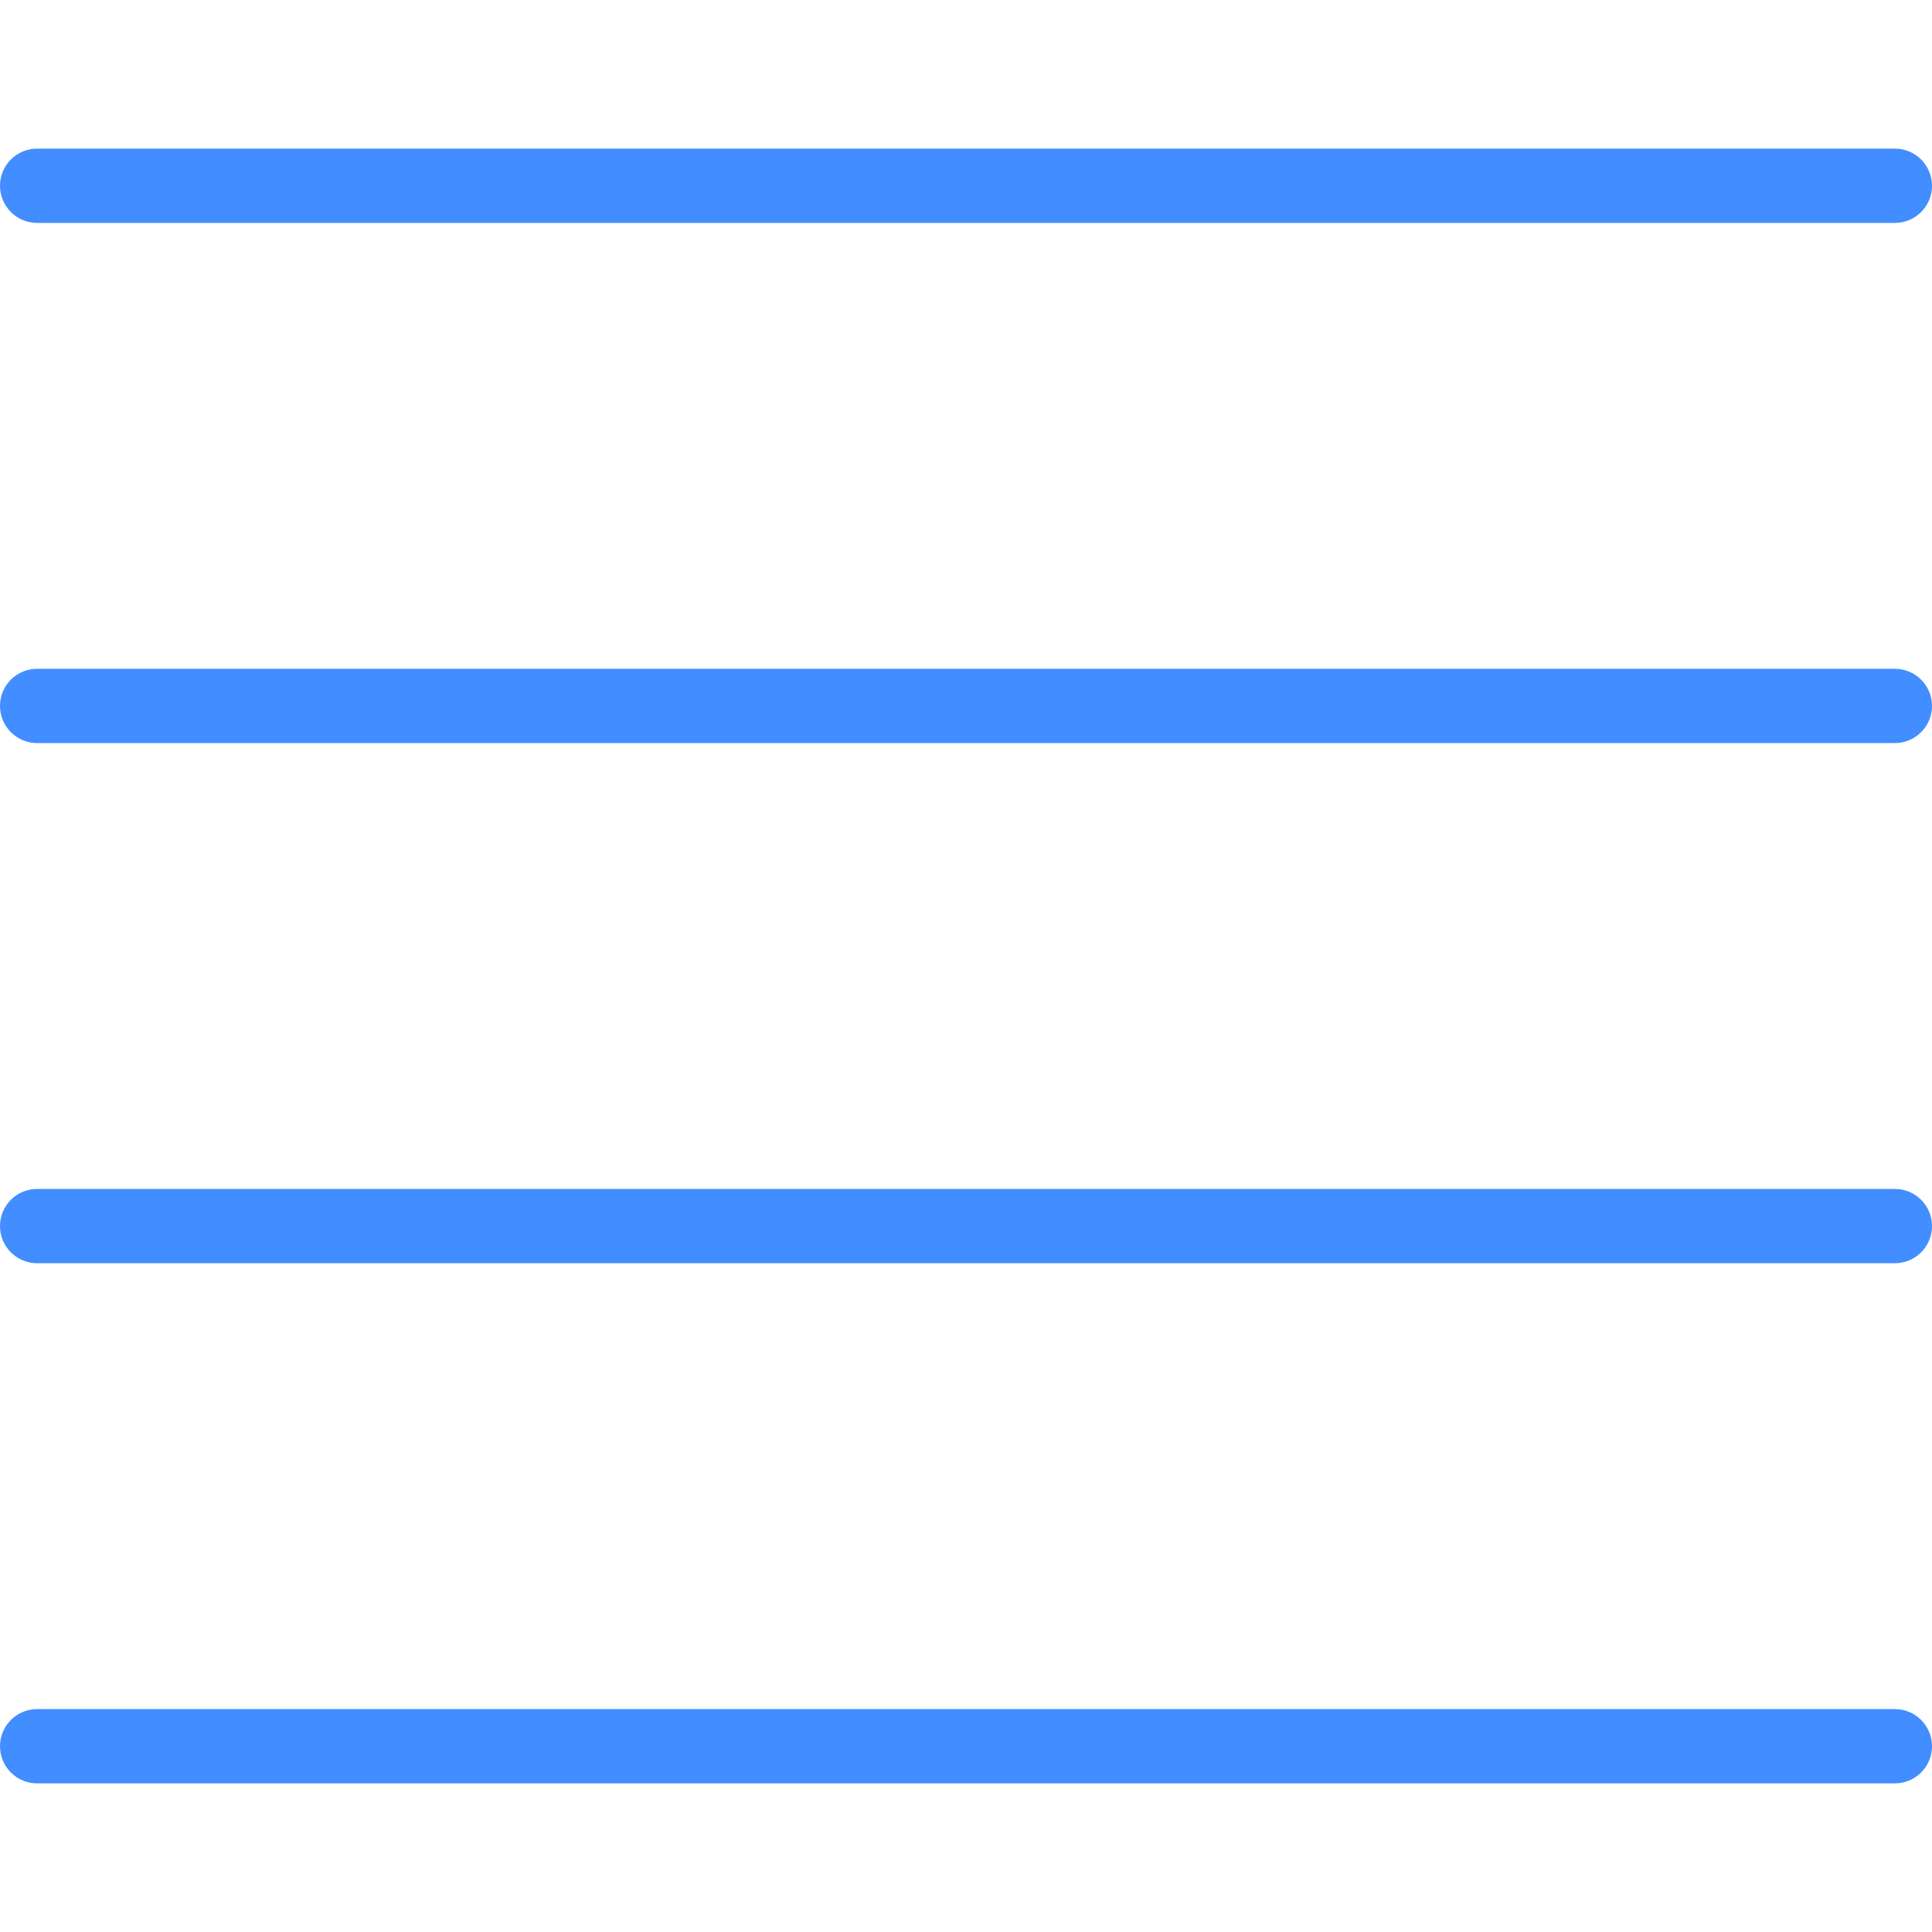
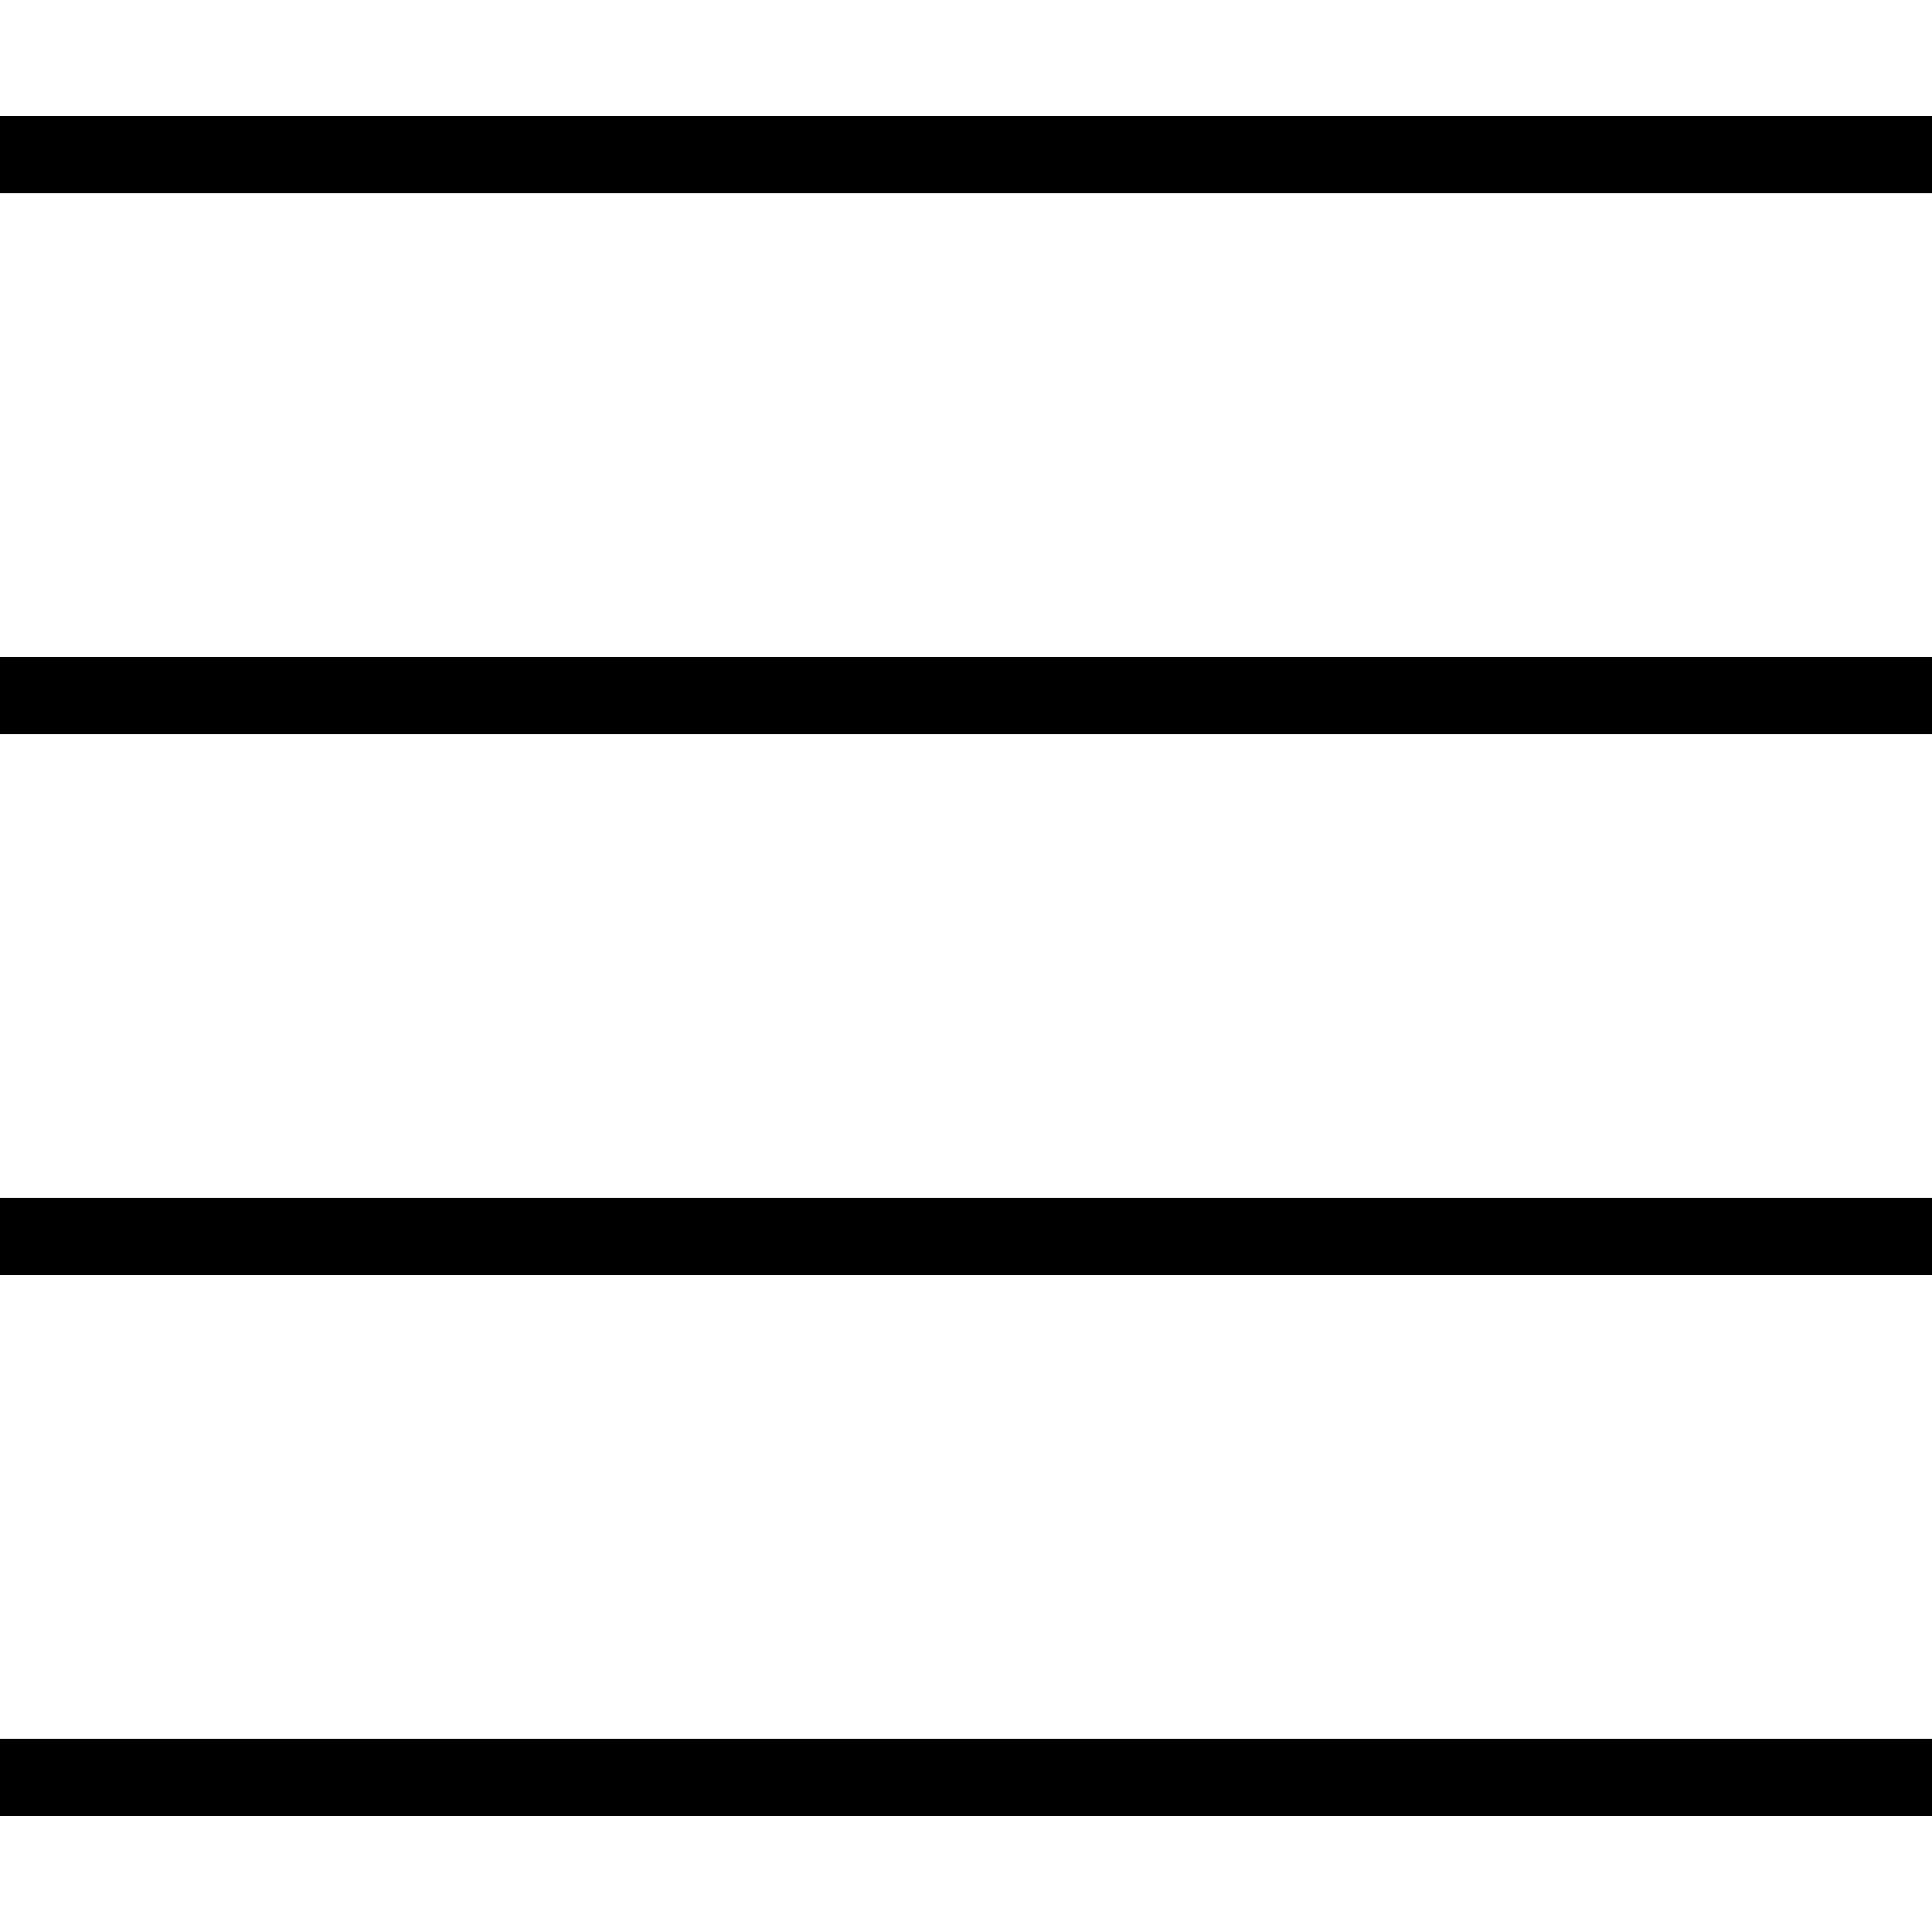
- <svg xmlns="http://www.w3.org/2000/svg" version="1.1" id="Capa_1" x="0px" y="0px" viewBox="0 0 512 512" style="enable-background:new 0 0 512 512;" xml:space="preserve">
+ <svg xmlns="http://www.w3.org/2000/svg" version="1.1" id="Capa_1" x="0px" y="0px" viewBox="0 0 50 50" style="enable-background:new 0 0 50 50;" xml:space="preserve">
  <g>
-     <path style="fill:#428DFF;" d="M502.154,59.077H9.846C4.408,59.077,0,54.669,0,49.231s4.408-9.846,9.846-9.846h492.308   c5.438,0,9.846,4.408,9.846,9.846S507.592,59.077,502.154,59.077z" />
-     <path style="fill:#428DFF;" d="M502.154,196.923H9.846c-5.438,0-9.846-4.408-9.846-9.846c0-5.438,4.408-9.846,9.846-9.846h492.308   c5.438,0,9.846,4.408,9.846,9.846C512,192.515,507.592,196.923,502.154,196.923z" />
-     <path style="fill:#428DFF;" d="M502.154,334.769H9.846c-5.438,0-9.846-4.408-9.846-9.846c0-5.438,4.408-9.846,9.846-9.846h492.308   c5.438,0,9.846,4.408,9.846,9.846C512,330.361,507.592,334.769,502.154,334.769z" />
-     <path style="fill:#428DFF;" d="M502.154,472.615H9.846c-5.438,0-9.846-4.408-9.846-9.846c0-5.438,4.408-9.846,9.846-9.846h492.308   c5.438,0,9.846,4.408,9.846,9.846C512,468.207,507.592,472.615,502.154,472.615z" />
+     <rect y="3" width="50" height="2" />
+     <rect y="17" width="50" height="2" />
+     <rect y="31" width="50" height="2" />
+     <rect y="45" width="50" height="2" />
  </g>
  <g>
</g>
  <g>
</g>
  <g>
</g>
  <g>
</g>
  <g>
</g>
  <g>
</g>
  <g>
</g>
  <g>
</g>
  <g>
</g>
  <g>
</g>
  <g>
</g>
  <g>
</g>
  <g>
</g>
  <g>
</g>
  <g>
</g>
</svg>
